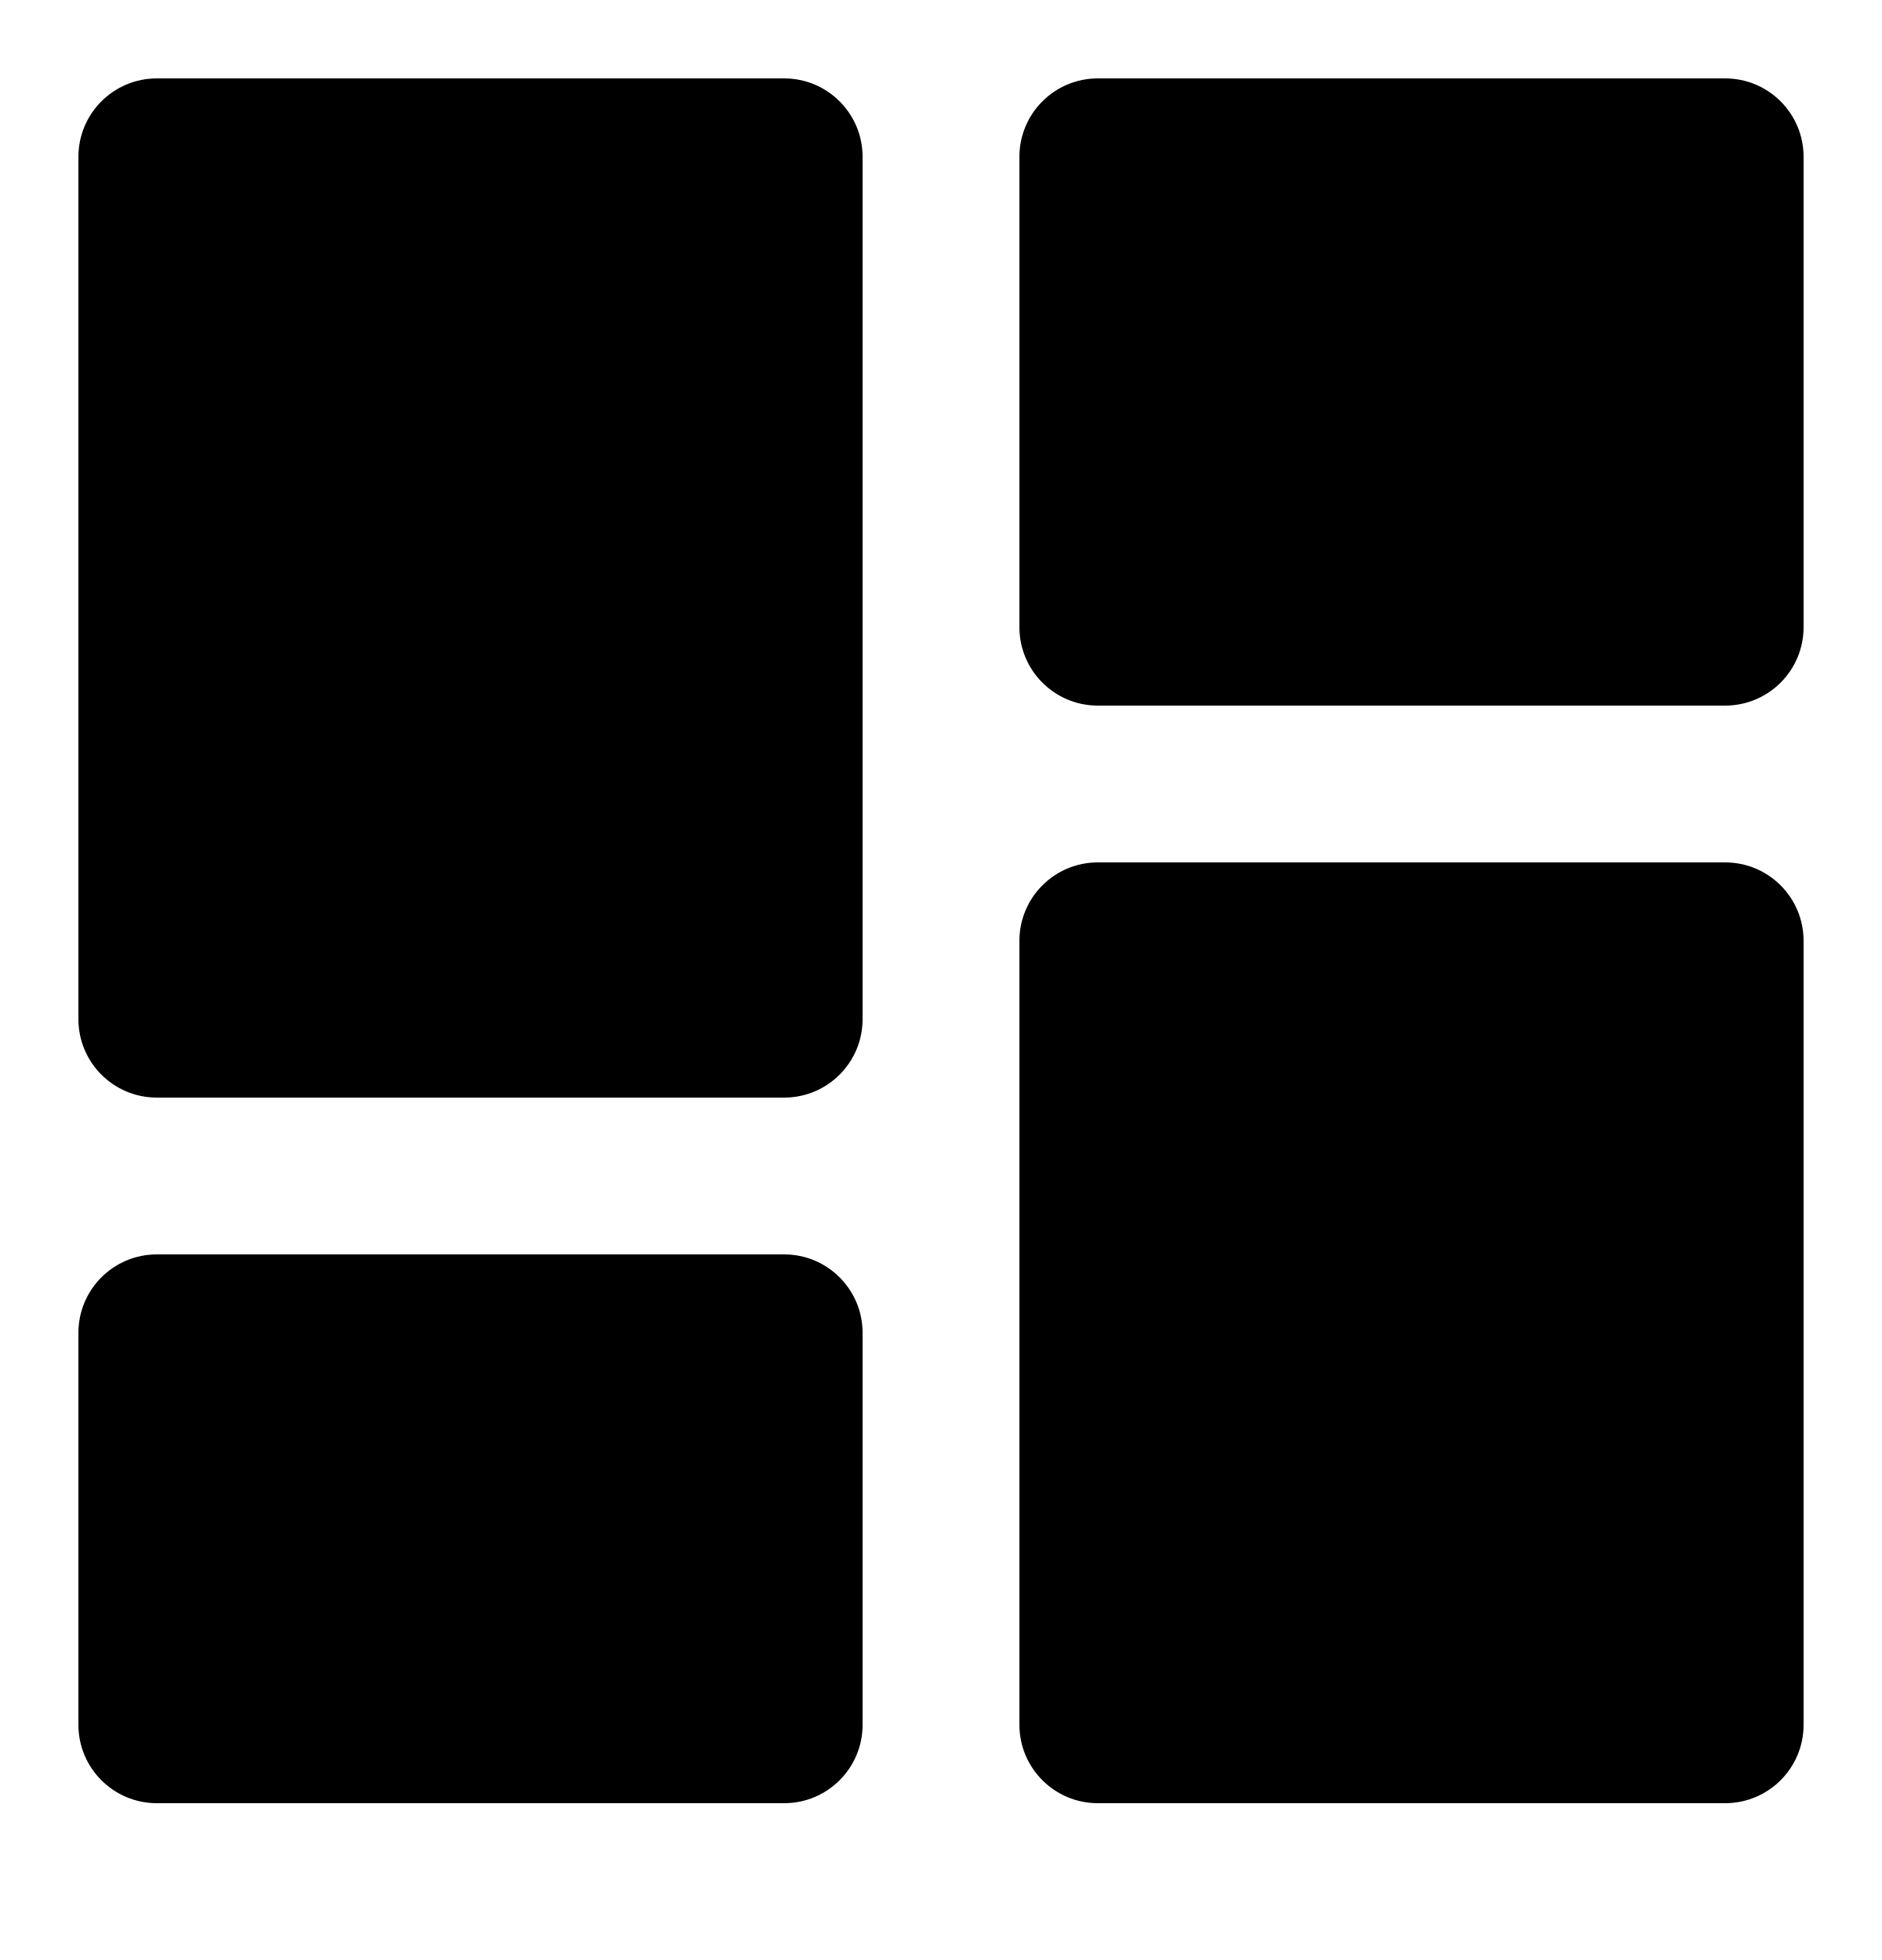
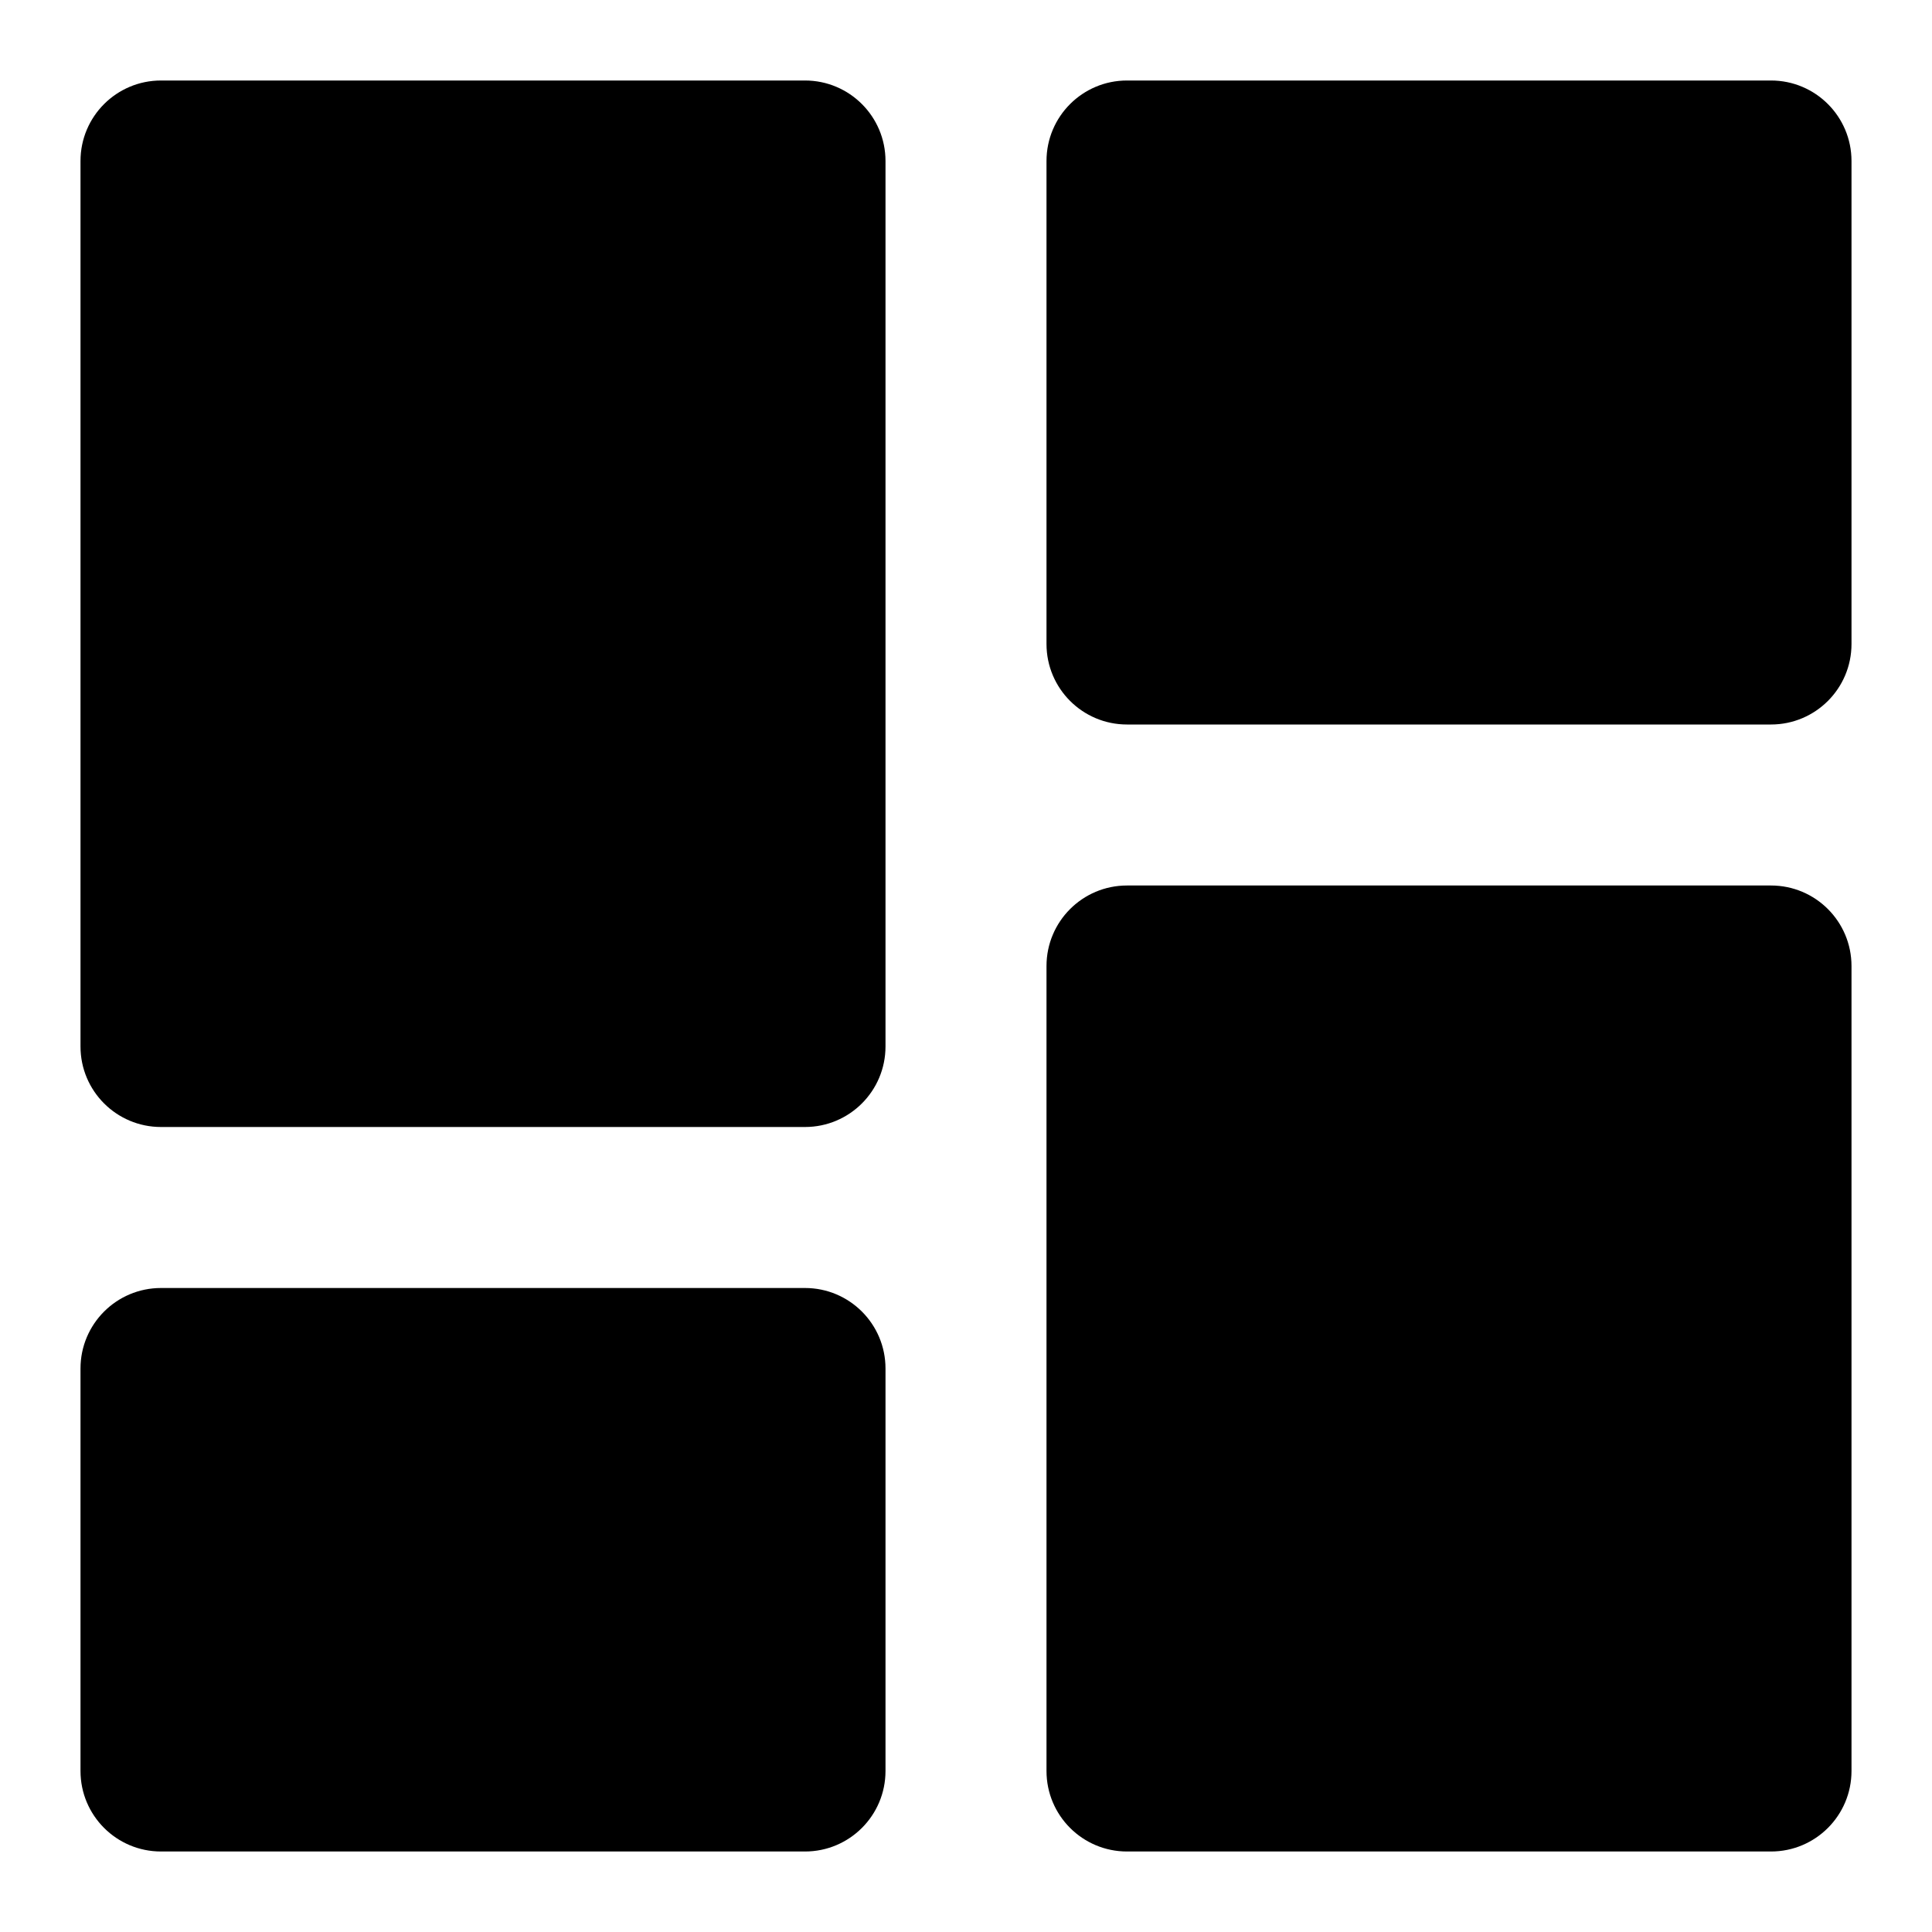
- <svg xmlns="http://www.w3.org/2000/svg" width="24" height="25">
+ <svg xmlns="http://www.w3.org/2000/svg" width="24" height="24">
  <path d="M2 1a1 1 0 0 0-1 1v11a1 1 0 0 0 1 1h8a1 1 0 0 0 1-1V2a1 1 0 0 0-1-1zm12 10a1 1 0 0 0-1 1v10a1 1 0 0 0 1 1h8a1 1 0 0 0 1-1V12a1 1 0 0 0-1-1zM1 22a1 1 0 0 0 1 1h8a1 1 0 0 0 1-1v-5a1 1 0 0 0-1-1H2a1 1 0 0 0-1 1zM14 1a1 1 0 0 0-1 1v6a1 1 0 0 0 1 1h8a1 1 0 0 0 1-1V2a1 1 0 0 0-1-1z" />
</svg>
